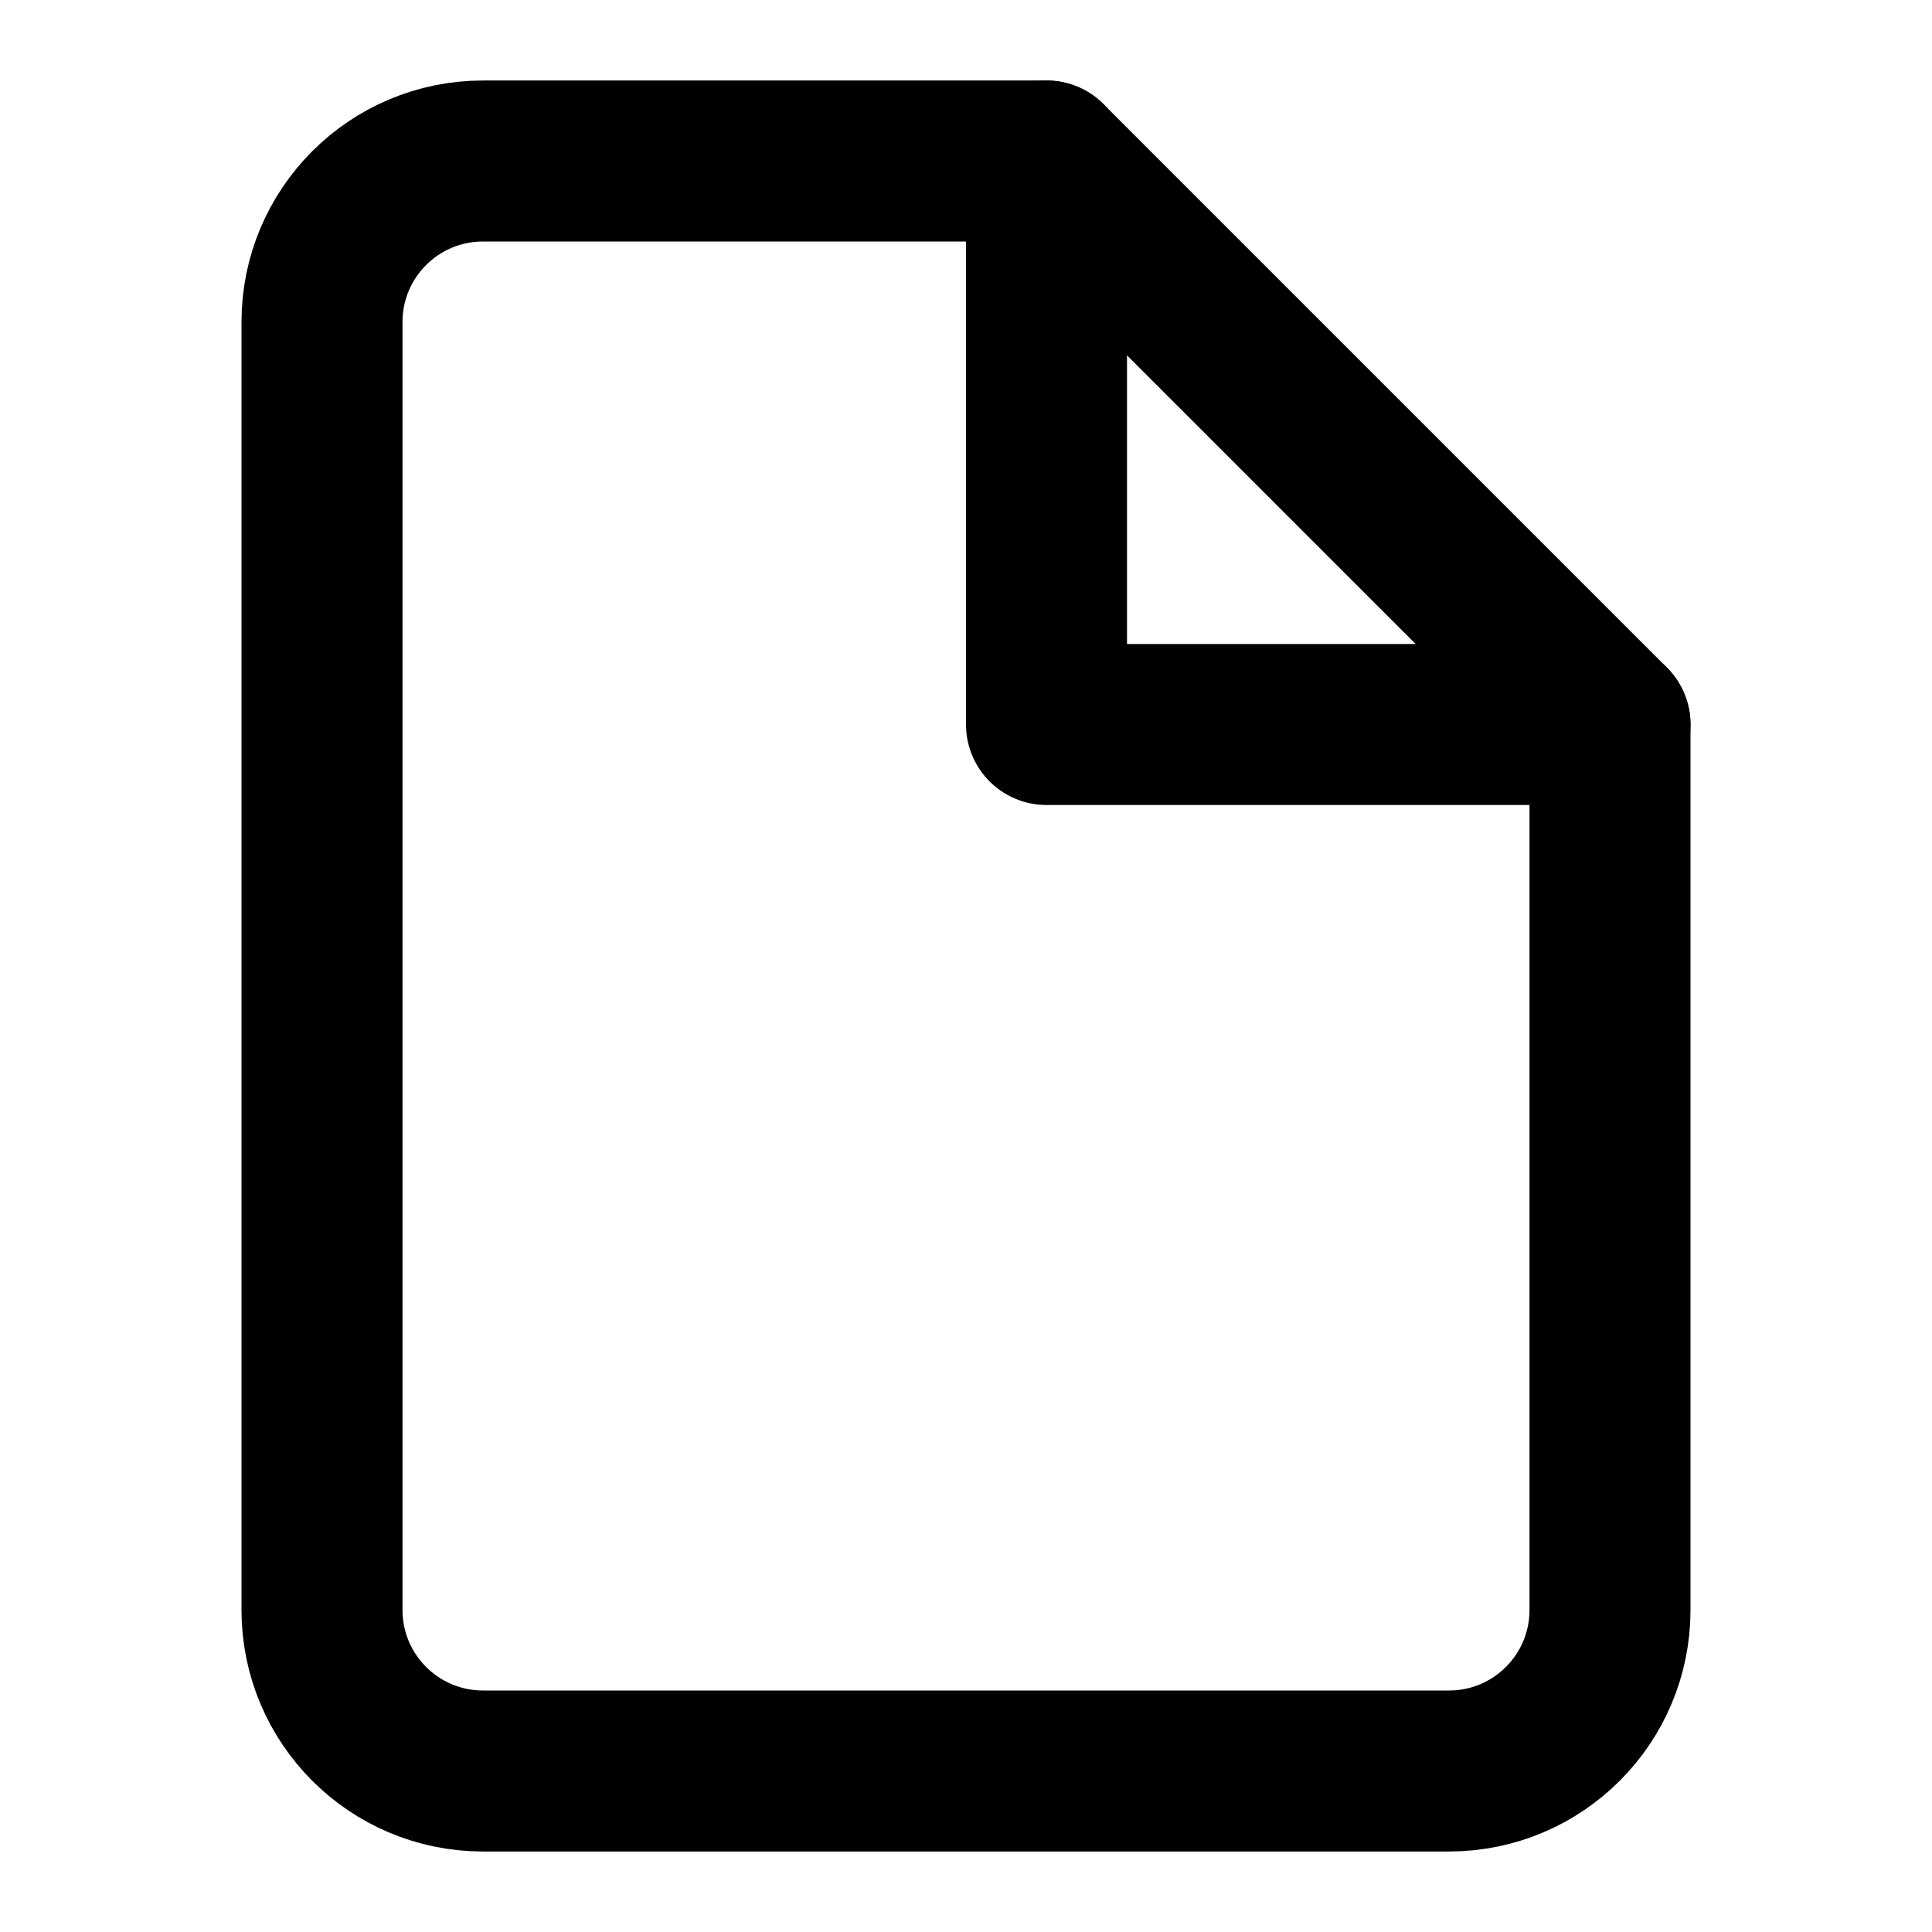
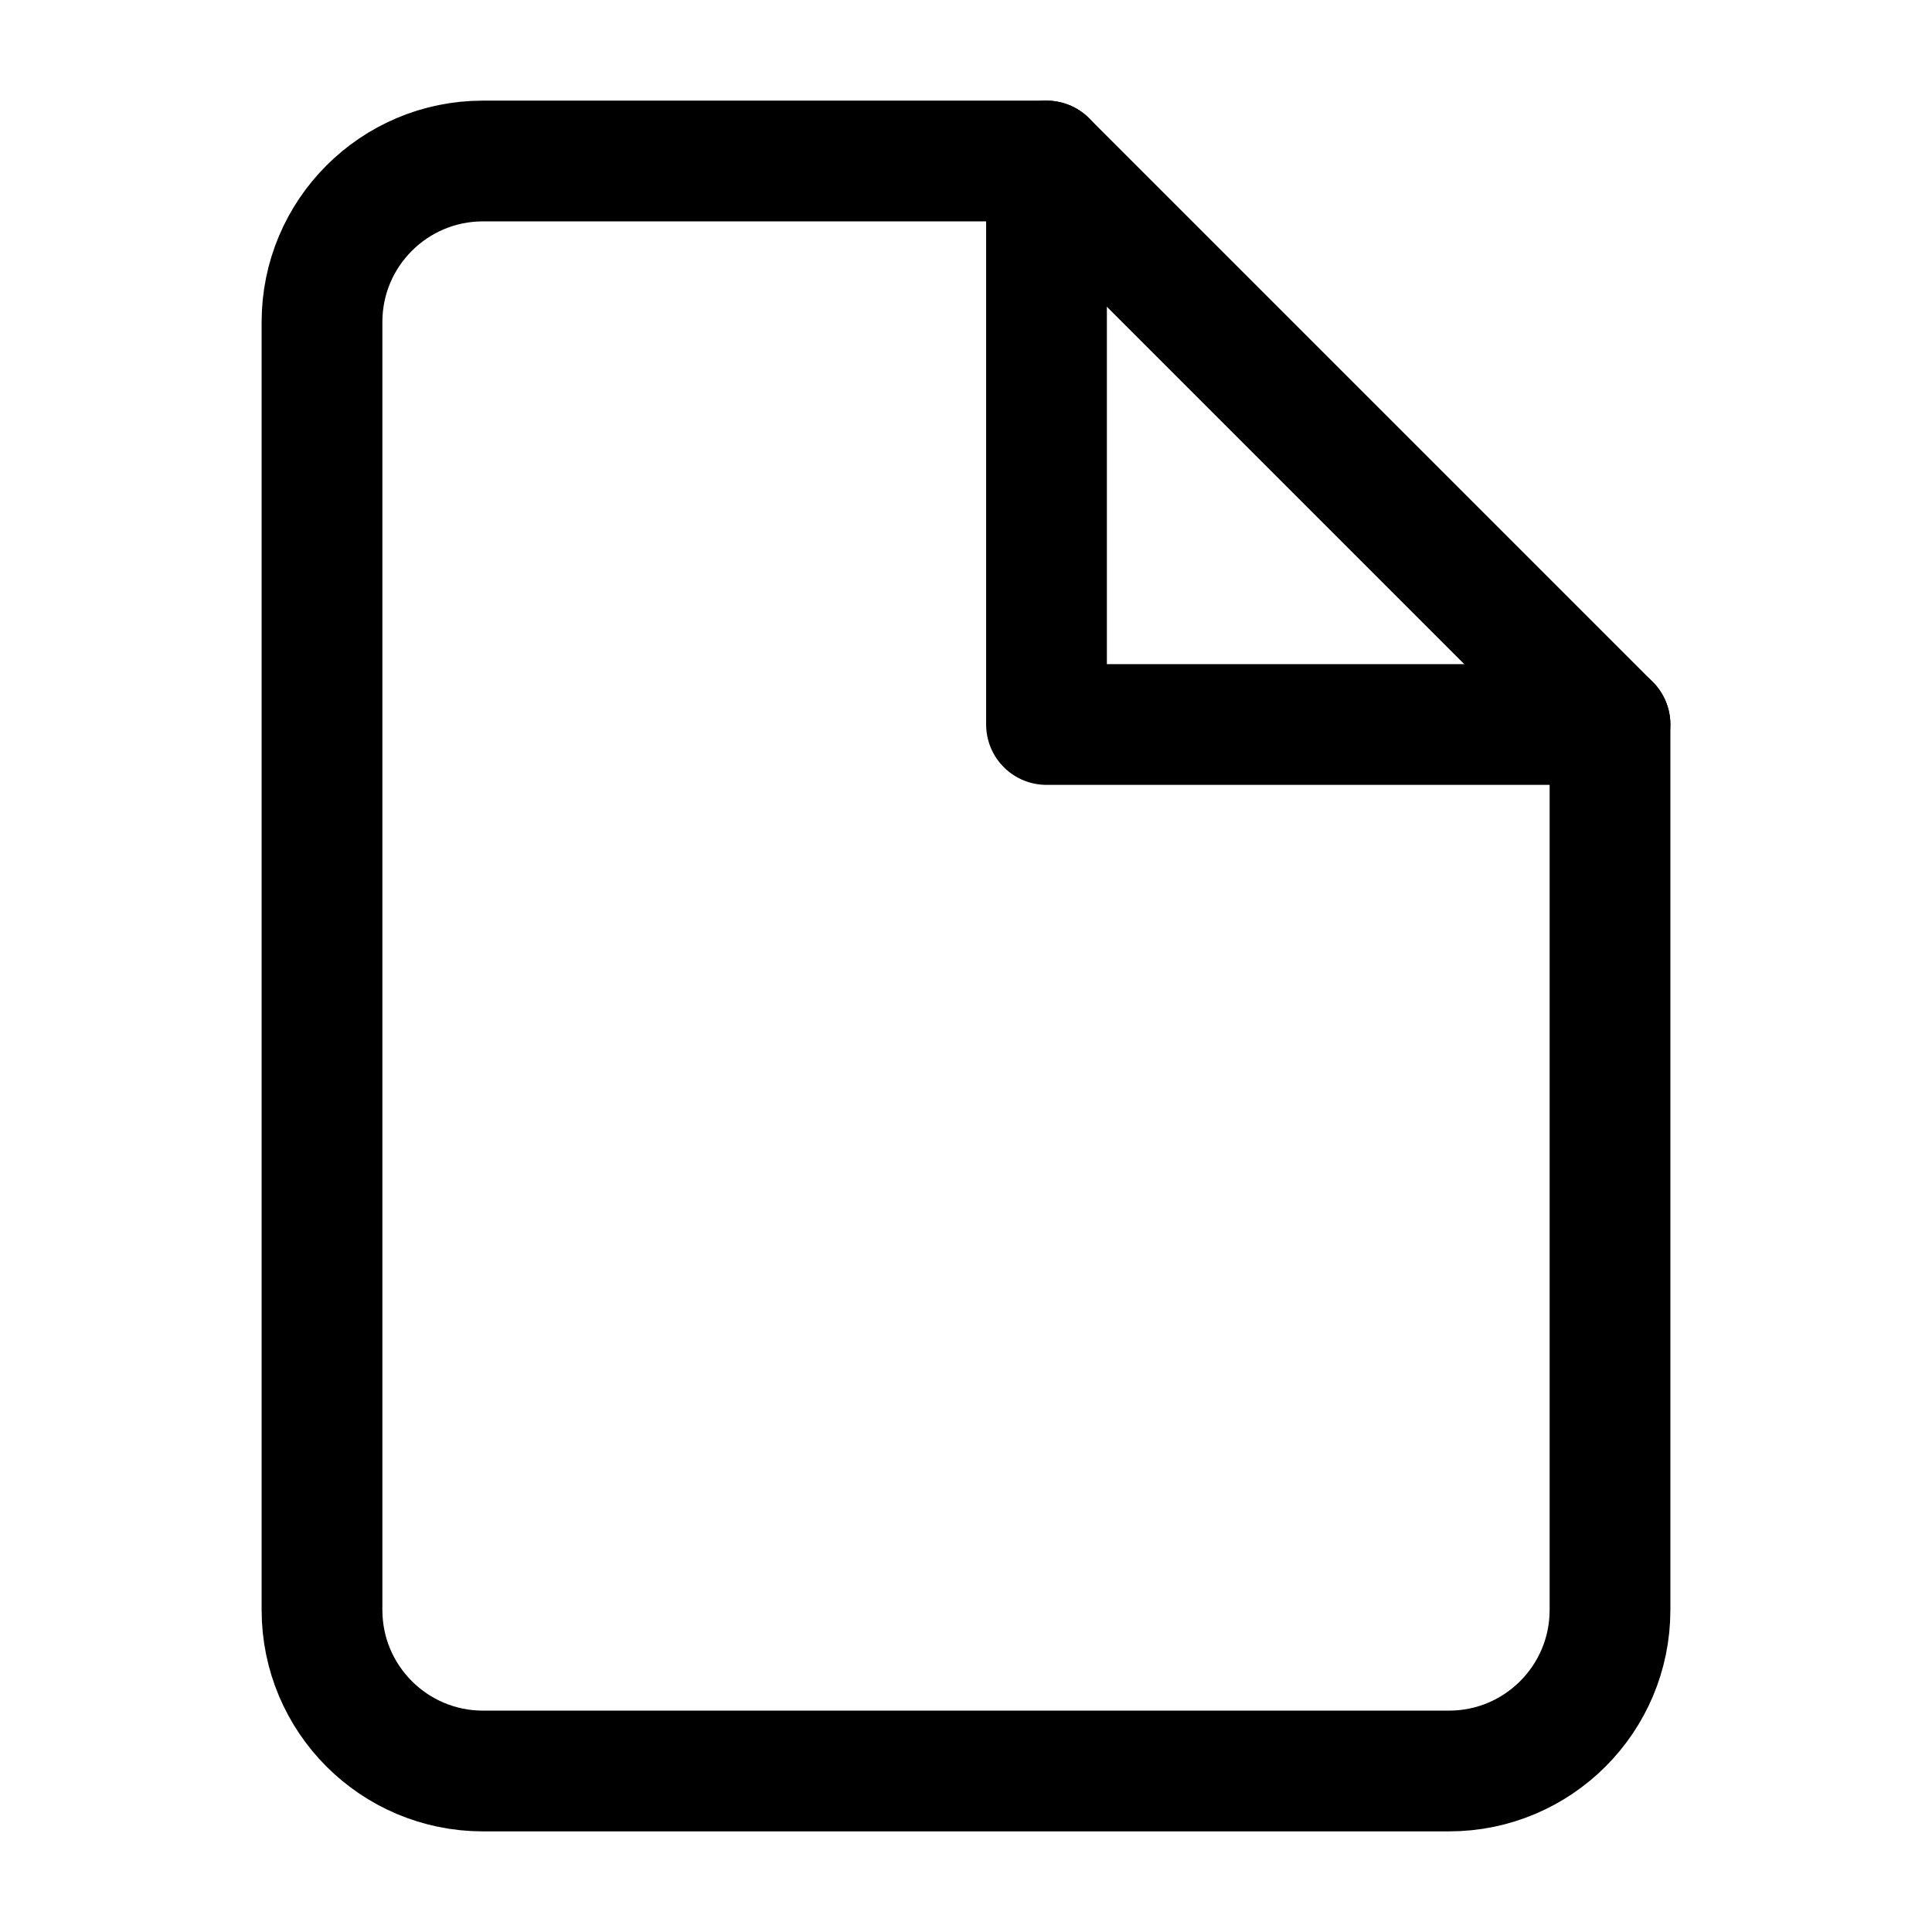
- <svg xmlns="http://www.w3.org/2000/svg" width="24" height="24" viewBox="0 0 24 24" fill="none" stroke="currentColor" stroke-width="2" stroke-linecap="round" stroke-linejoin="round" class="feather feather-file">
+ <svg xmlns="http://www.w3.org/2000/svg" width="24" height="24" viewBox="0 0 24 24" fill="none" stroke="currentColor" stroke-width="1.5" stroke-linecap="round" stroke-linejoin="round" class="feather feather-file">
  <path d="M13 2H6a2 2 0 0 0-2 2v16a2 2 0 0 0 2 2h12a2 2 0 0 0 2-2V9z" />
  <polyline points="13 2 13 9 20 9" />
</svg>
